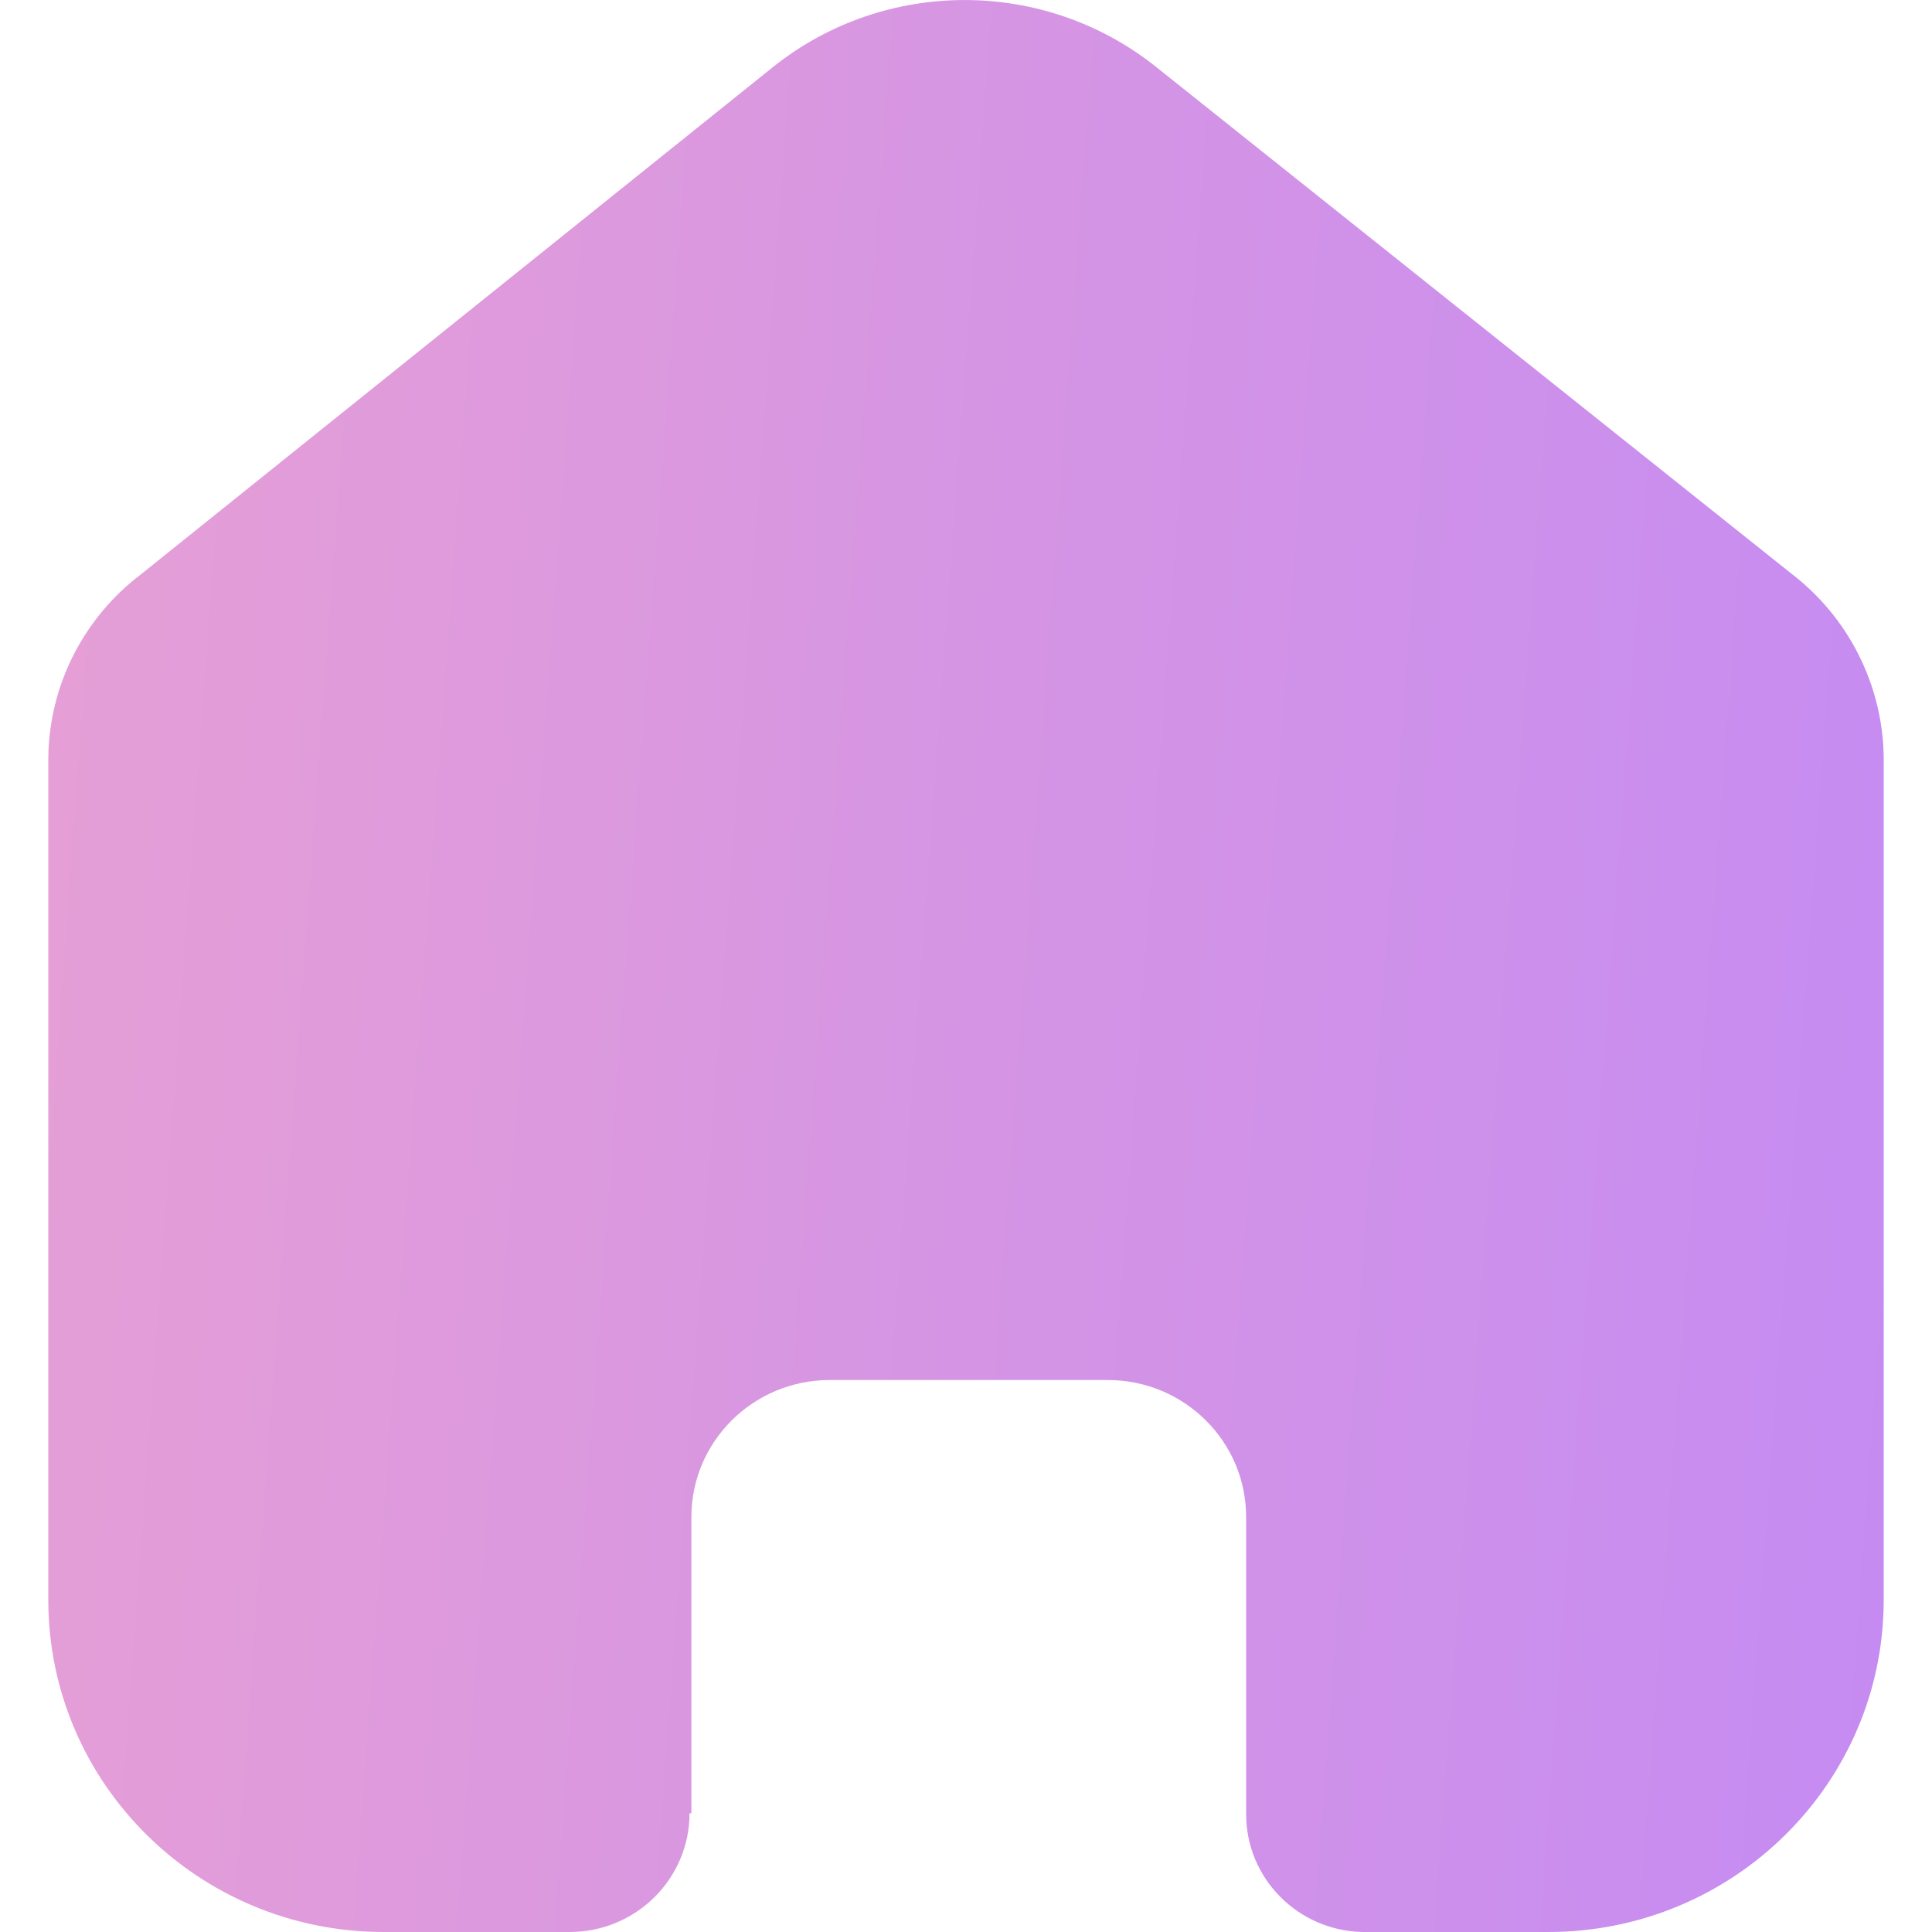
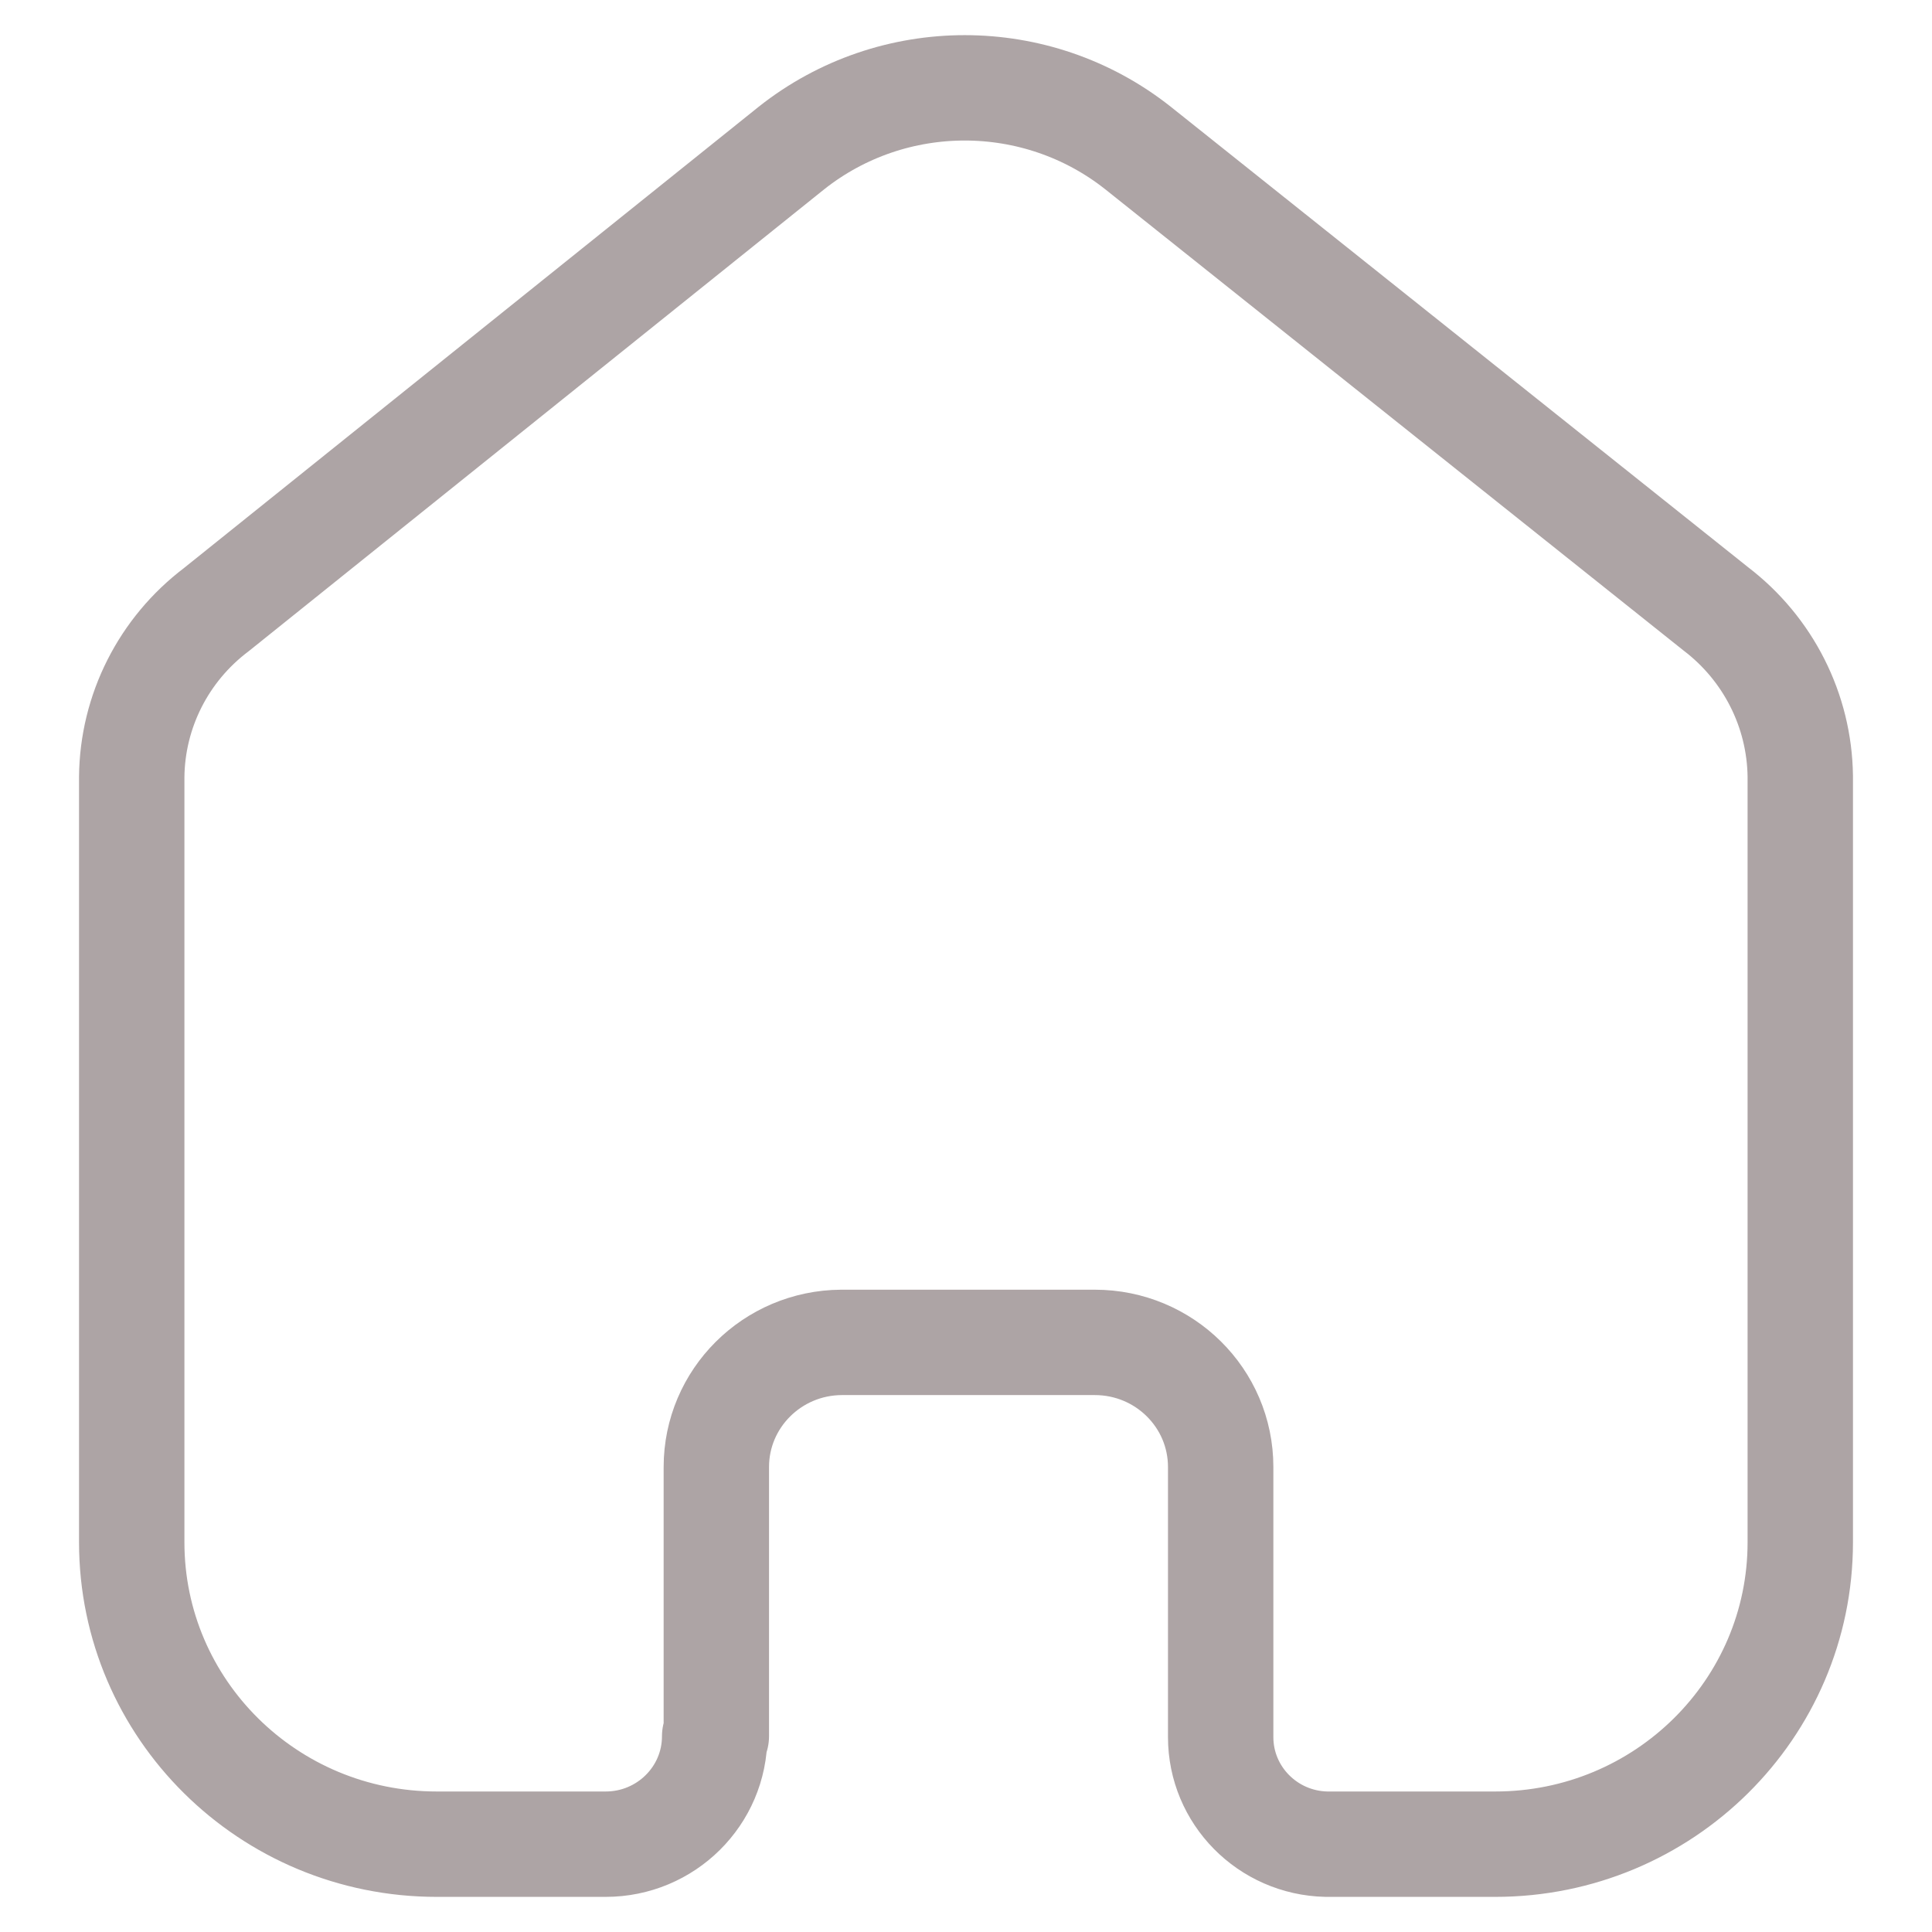
- <svg xmlns="http://www.w3.org/2000/svg" width="20" height="20" viewBox="0 0 20 20" fill="none">
-   <path fill-rule="evenodd" clip-rule="evenodd" d="M7.157 18.771V15.705C7.157 14.925 7.793 14.291 8.581 14.286H11.467C12.259 14.286 12.9 14.921 12.9 15.705V18.781C12.9 19.443 13.434 19.985 14.103 20H16.027C17.945 20 19.5 18.461 19.5 16.562V7.838C19.49 7.091 19.136 6.389 18.538 5.933L11.958 0.685C10.805 -0.228 9.166 -0.228 8.013 0.685L1.462 5.943C0.862 6.397 0.507 7.1 0.5 7.847V16.562C0.5 18.461 2.055 20 3.973 20H5.897C6.582 20 7.138 19.45 7.138 18.771" fill="url(#paint0_linear_1250_1201)" />
-   <defs>
-     <linearGradient id="paint0_linear_1250_1201" x1="19.5" y1="20" x2="-5.838" y2="18.137" gradientUnits="userSpaceOnUse">
-       <stop stop-color="#C58BF2" />
-       <stop offset="1" stop-color="#EEA4CE" />
-     </linearGradient>
-   </defs>
+ <svg xmlns="http://www.w3.org/2000/svg" width="22" height="22" viewBox="0 0 22 22" fill="none">
+   <g id="Home">
+     <path id="Home_2" d="M8.157 19.771V16.705C8.157 15.925 8.793 15.291 9.581 15.286H12.467C13.259 15.286 13.9 15.921 13.9 16.705V16.705V19.781C13.9 20.443 14.434 20.985 15.103 21H17.027C18.945 21 20.5 19.461 20.5 17.562V17.562V8.838C20.49 8.091 20.136 7.389 19.538 6.933L12.958 1.685C11.805 0.772 10.166 0.772 9.013 1.685L2.462 6.943C1.862 7.397 1.507 8.1 1.5 8.847V17.562C1.5 19.461 3.055 21 4.973 21H6.897C7.582 21 8.138 20.45 8.138 19.771V19.771" stroke="#ADA4A5" stroke-width="1.2" stroke-linecap="round" stroke-linejoin="round" />
+   </g>
</svg>
